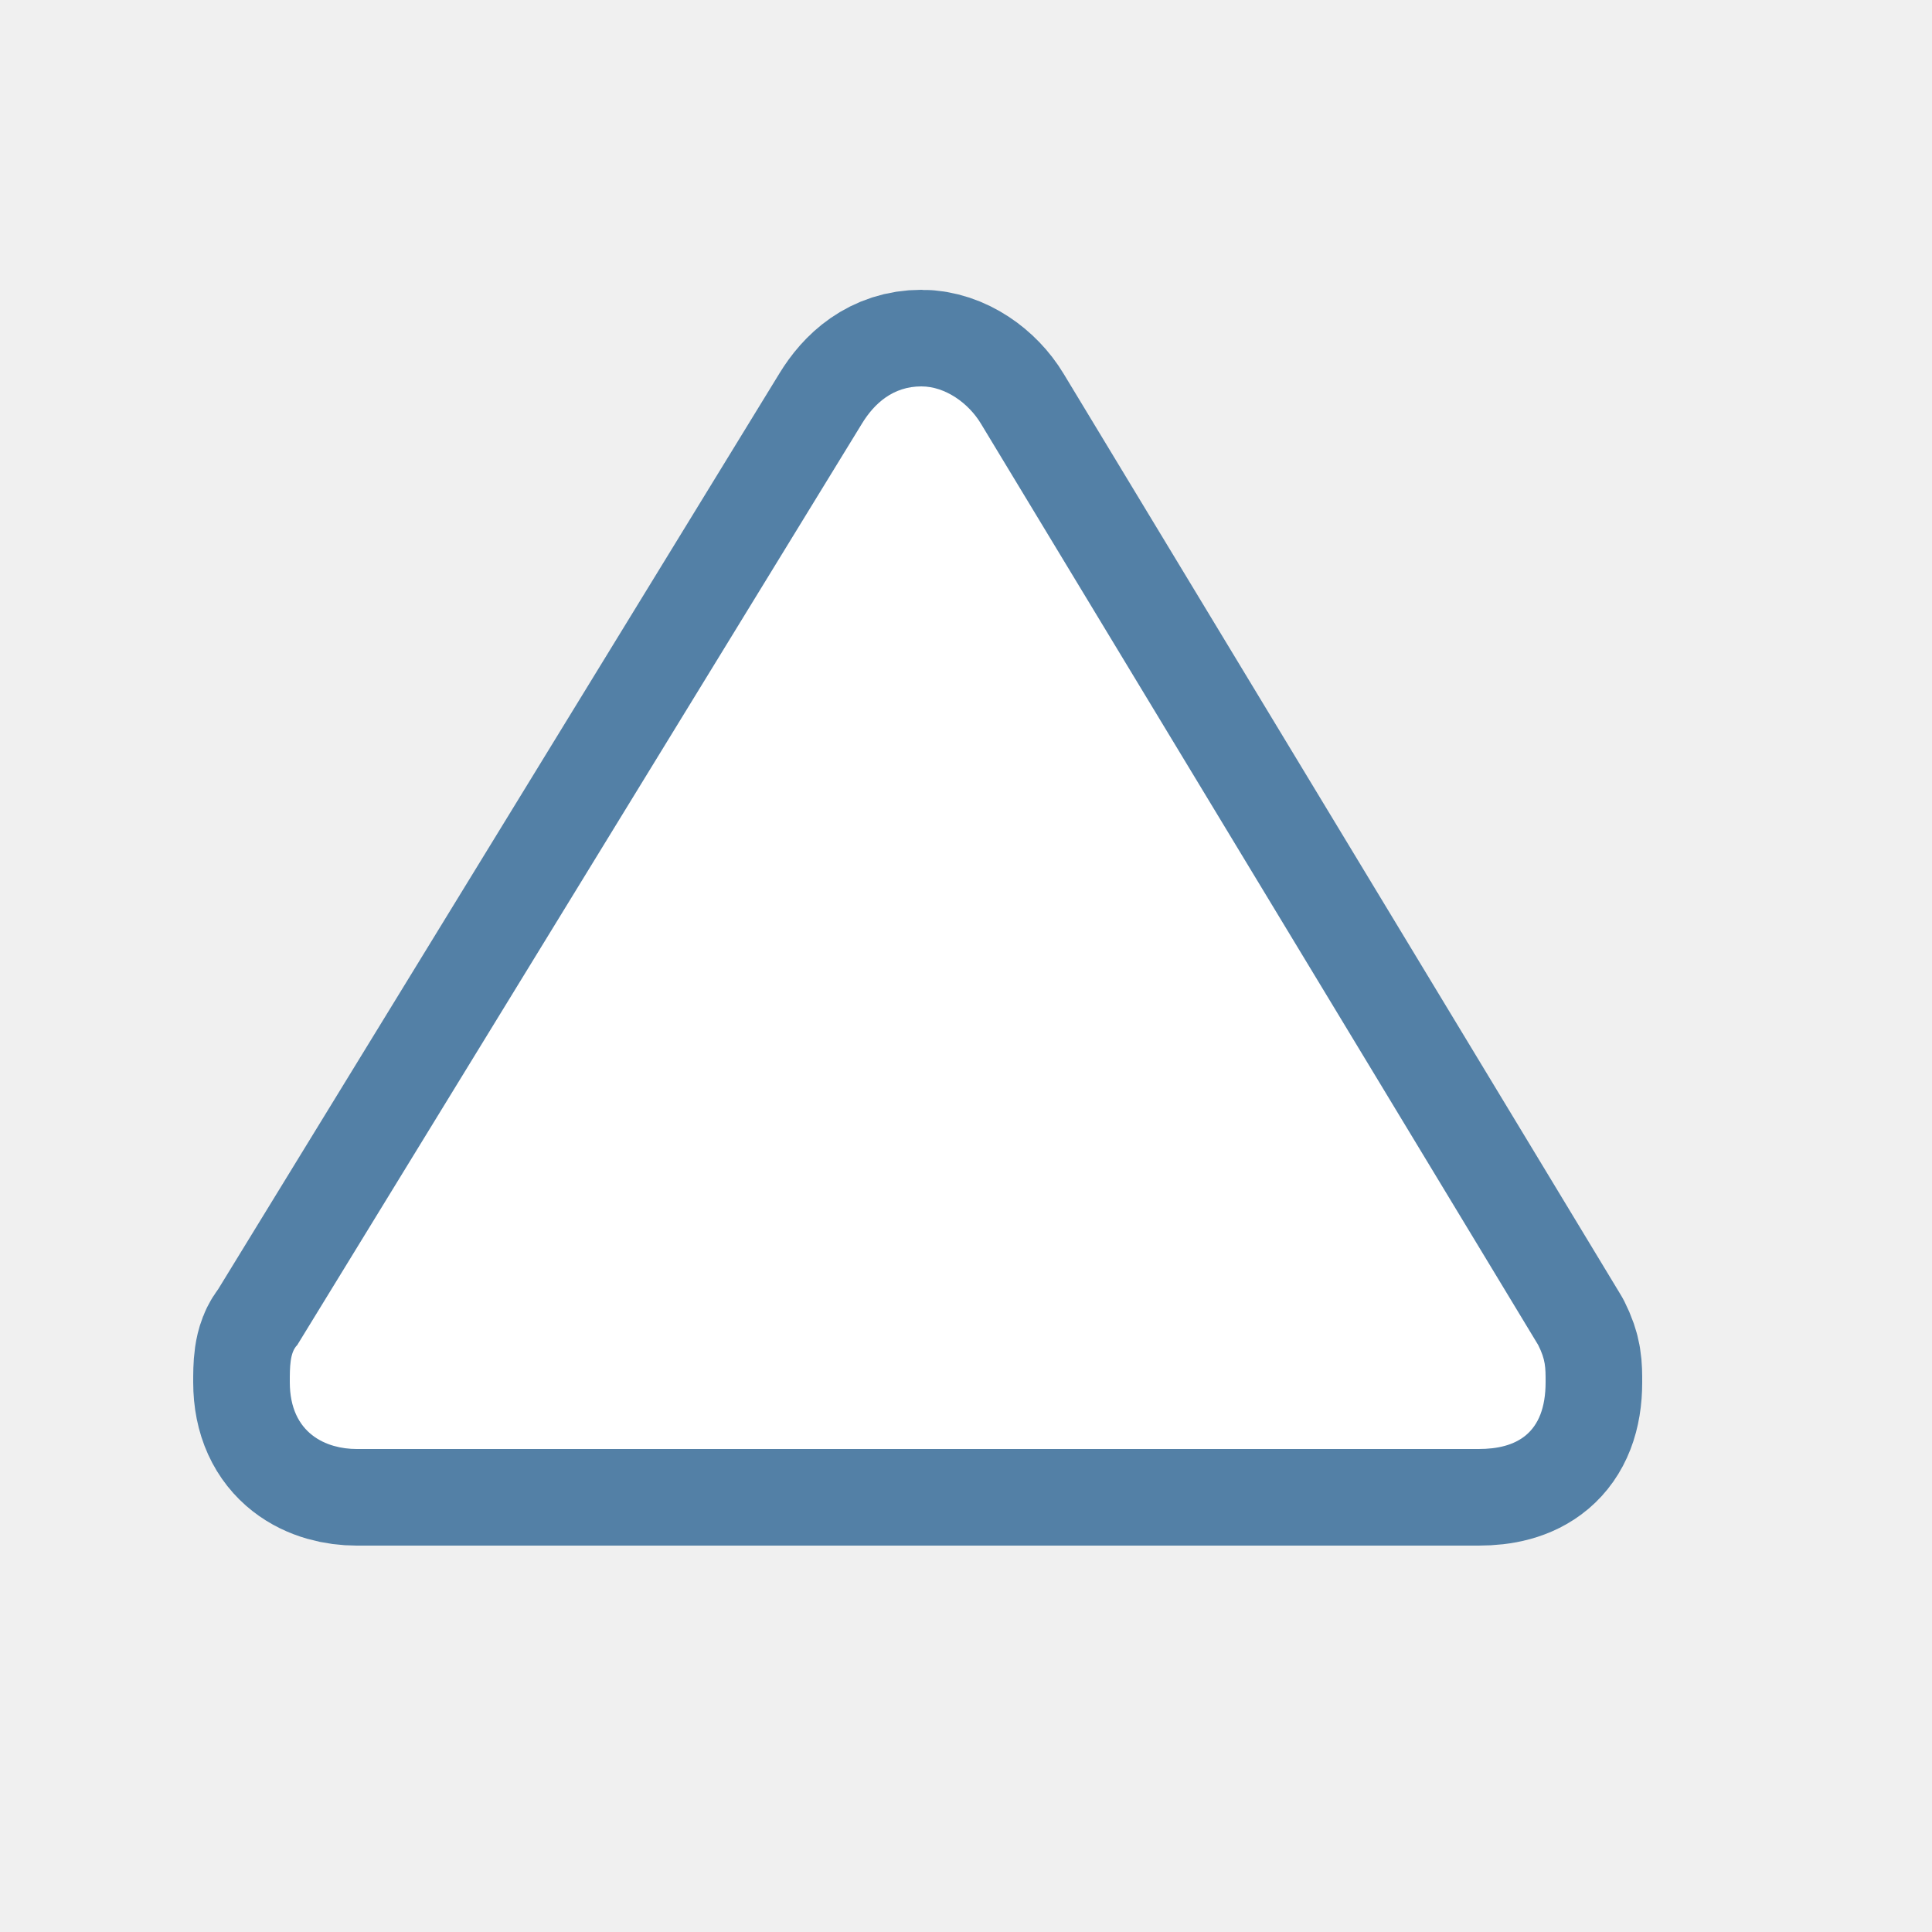
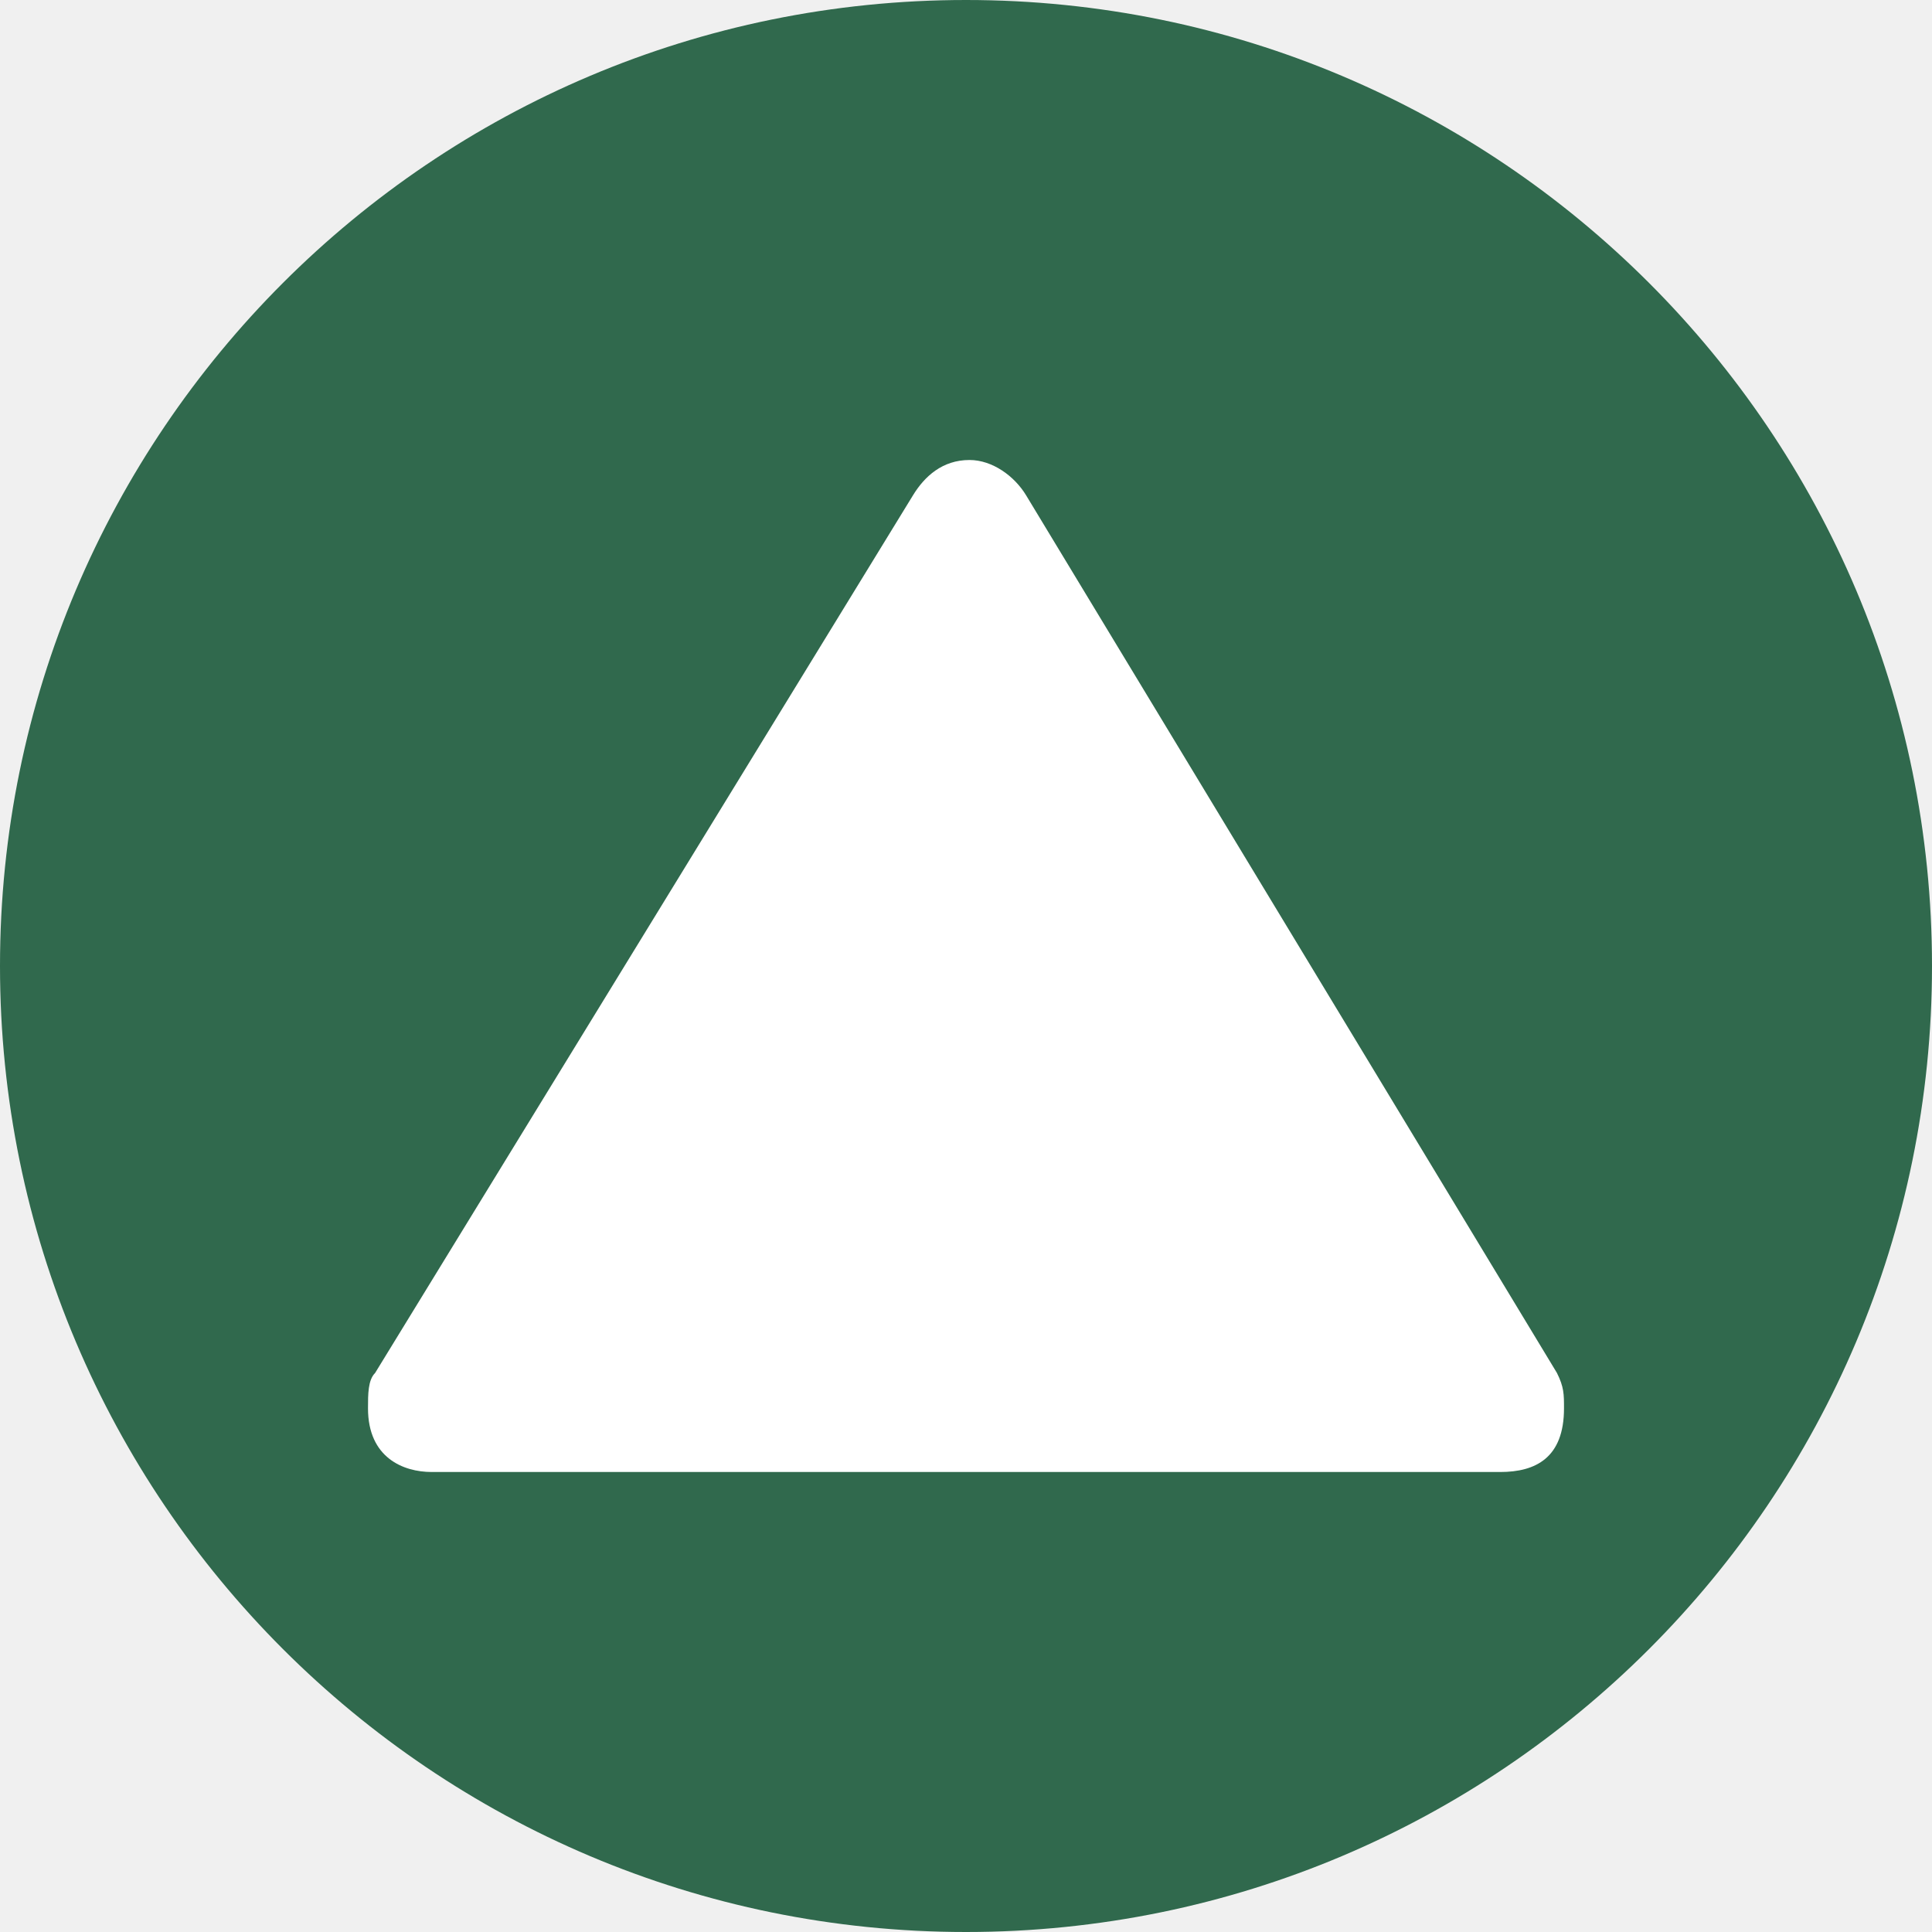
- <svg xmlns="http://www.w3.org/2000/svg" viewBox="0 0 20 20" height="20" width="20">
-   <rect fill="none" x="0" y="0" width="20" height="20" />
-   <path fill="#5380a6" transform="translate(2 2)" d="M7.538,2  C7.244,2,7.05,2.177,6.923,2.385l-5.846,9.539C1,12,1,12.154,1,12.308C1,12.846,1.385,13,1.692,13h11.615  C13.692,13,14,12.846,14,12.308c0-0.154,0-0.231-0.077-0.385L8.154,2.385C8.028,2.176,7.788,2,7.538,2z" style="stroke-linejoin:round;stroke-miterlimit:4;" stroke="#5380a6" stroke-width="2" />
-   <path fill="#ffffff" transform="translate(2 2)" d="M7.538,2  C7.244,2,7.05,2.177,6.923,2.385l-5.846,9.539C1,12,1,12.154,1,12.308C1,12.846,1.385,13,1.692,13h11.615  C13.692,13,14,12.846,14,12.308c0-0.154,0-0.231-0.077-0.385L8.154,2.385C8.028,2.176,7.788,2,7.538,2z" />
+ <svg xmlns="http://www.w3.org/2000/svg" viewBox="0 0 21 21" height="21" width="21">
+   <rect fill="none" x="0" y="0" width="21" height="21" />
+   <rect x="0" y="0" width="21" height="21" rx="10.5" ry="10.5" fill="#30694d" />
+   <path fill="#ffffff" transform="translate(3 3)" d="M7.538,2  C7.244,2,7.05,2.177,6.923,2.385l-5.846,9.539C1,12,1,12.154,1,12.308C1,12.846,1.385,13,1.692,13h11.615  C13.692,13,14,12.846,14,12.308c0-0.154,0-0.231-0.077-0.385L8.154,2.385C8.028,2.176,7.788,2,7.538,2z" />
</svg>
